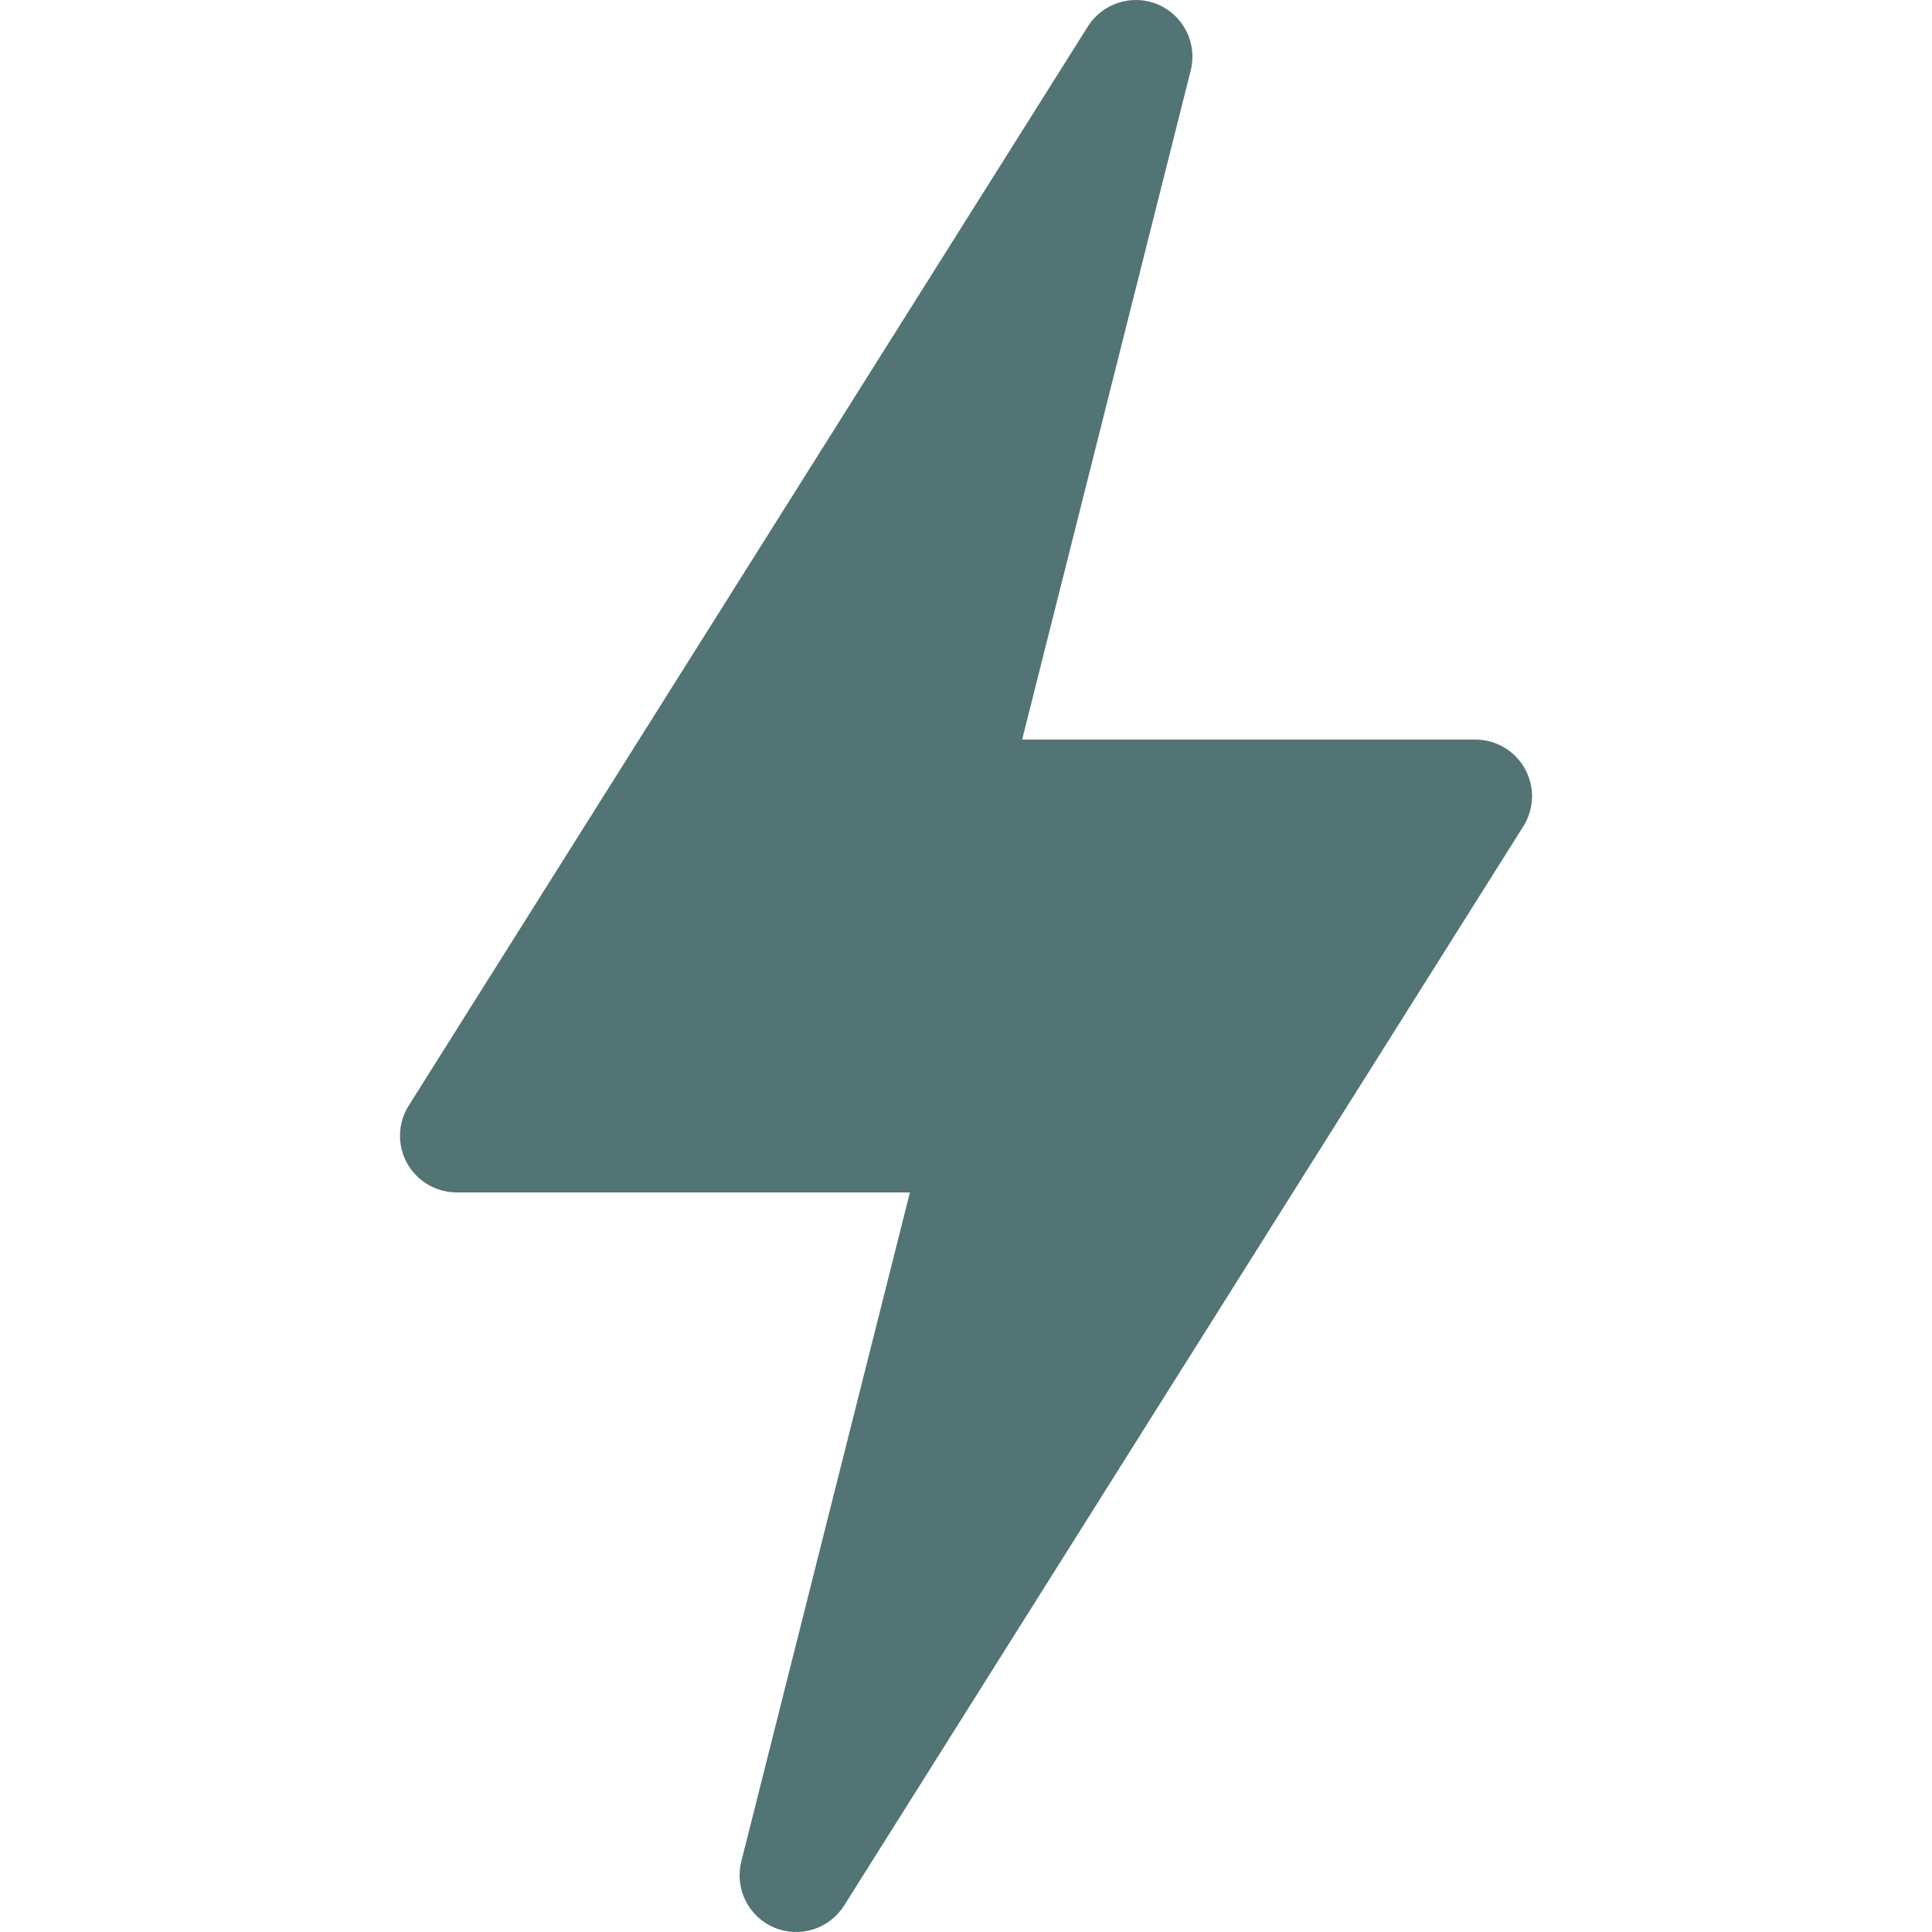
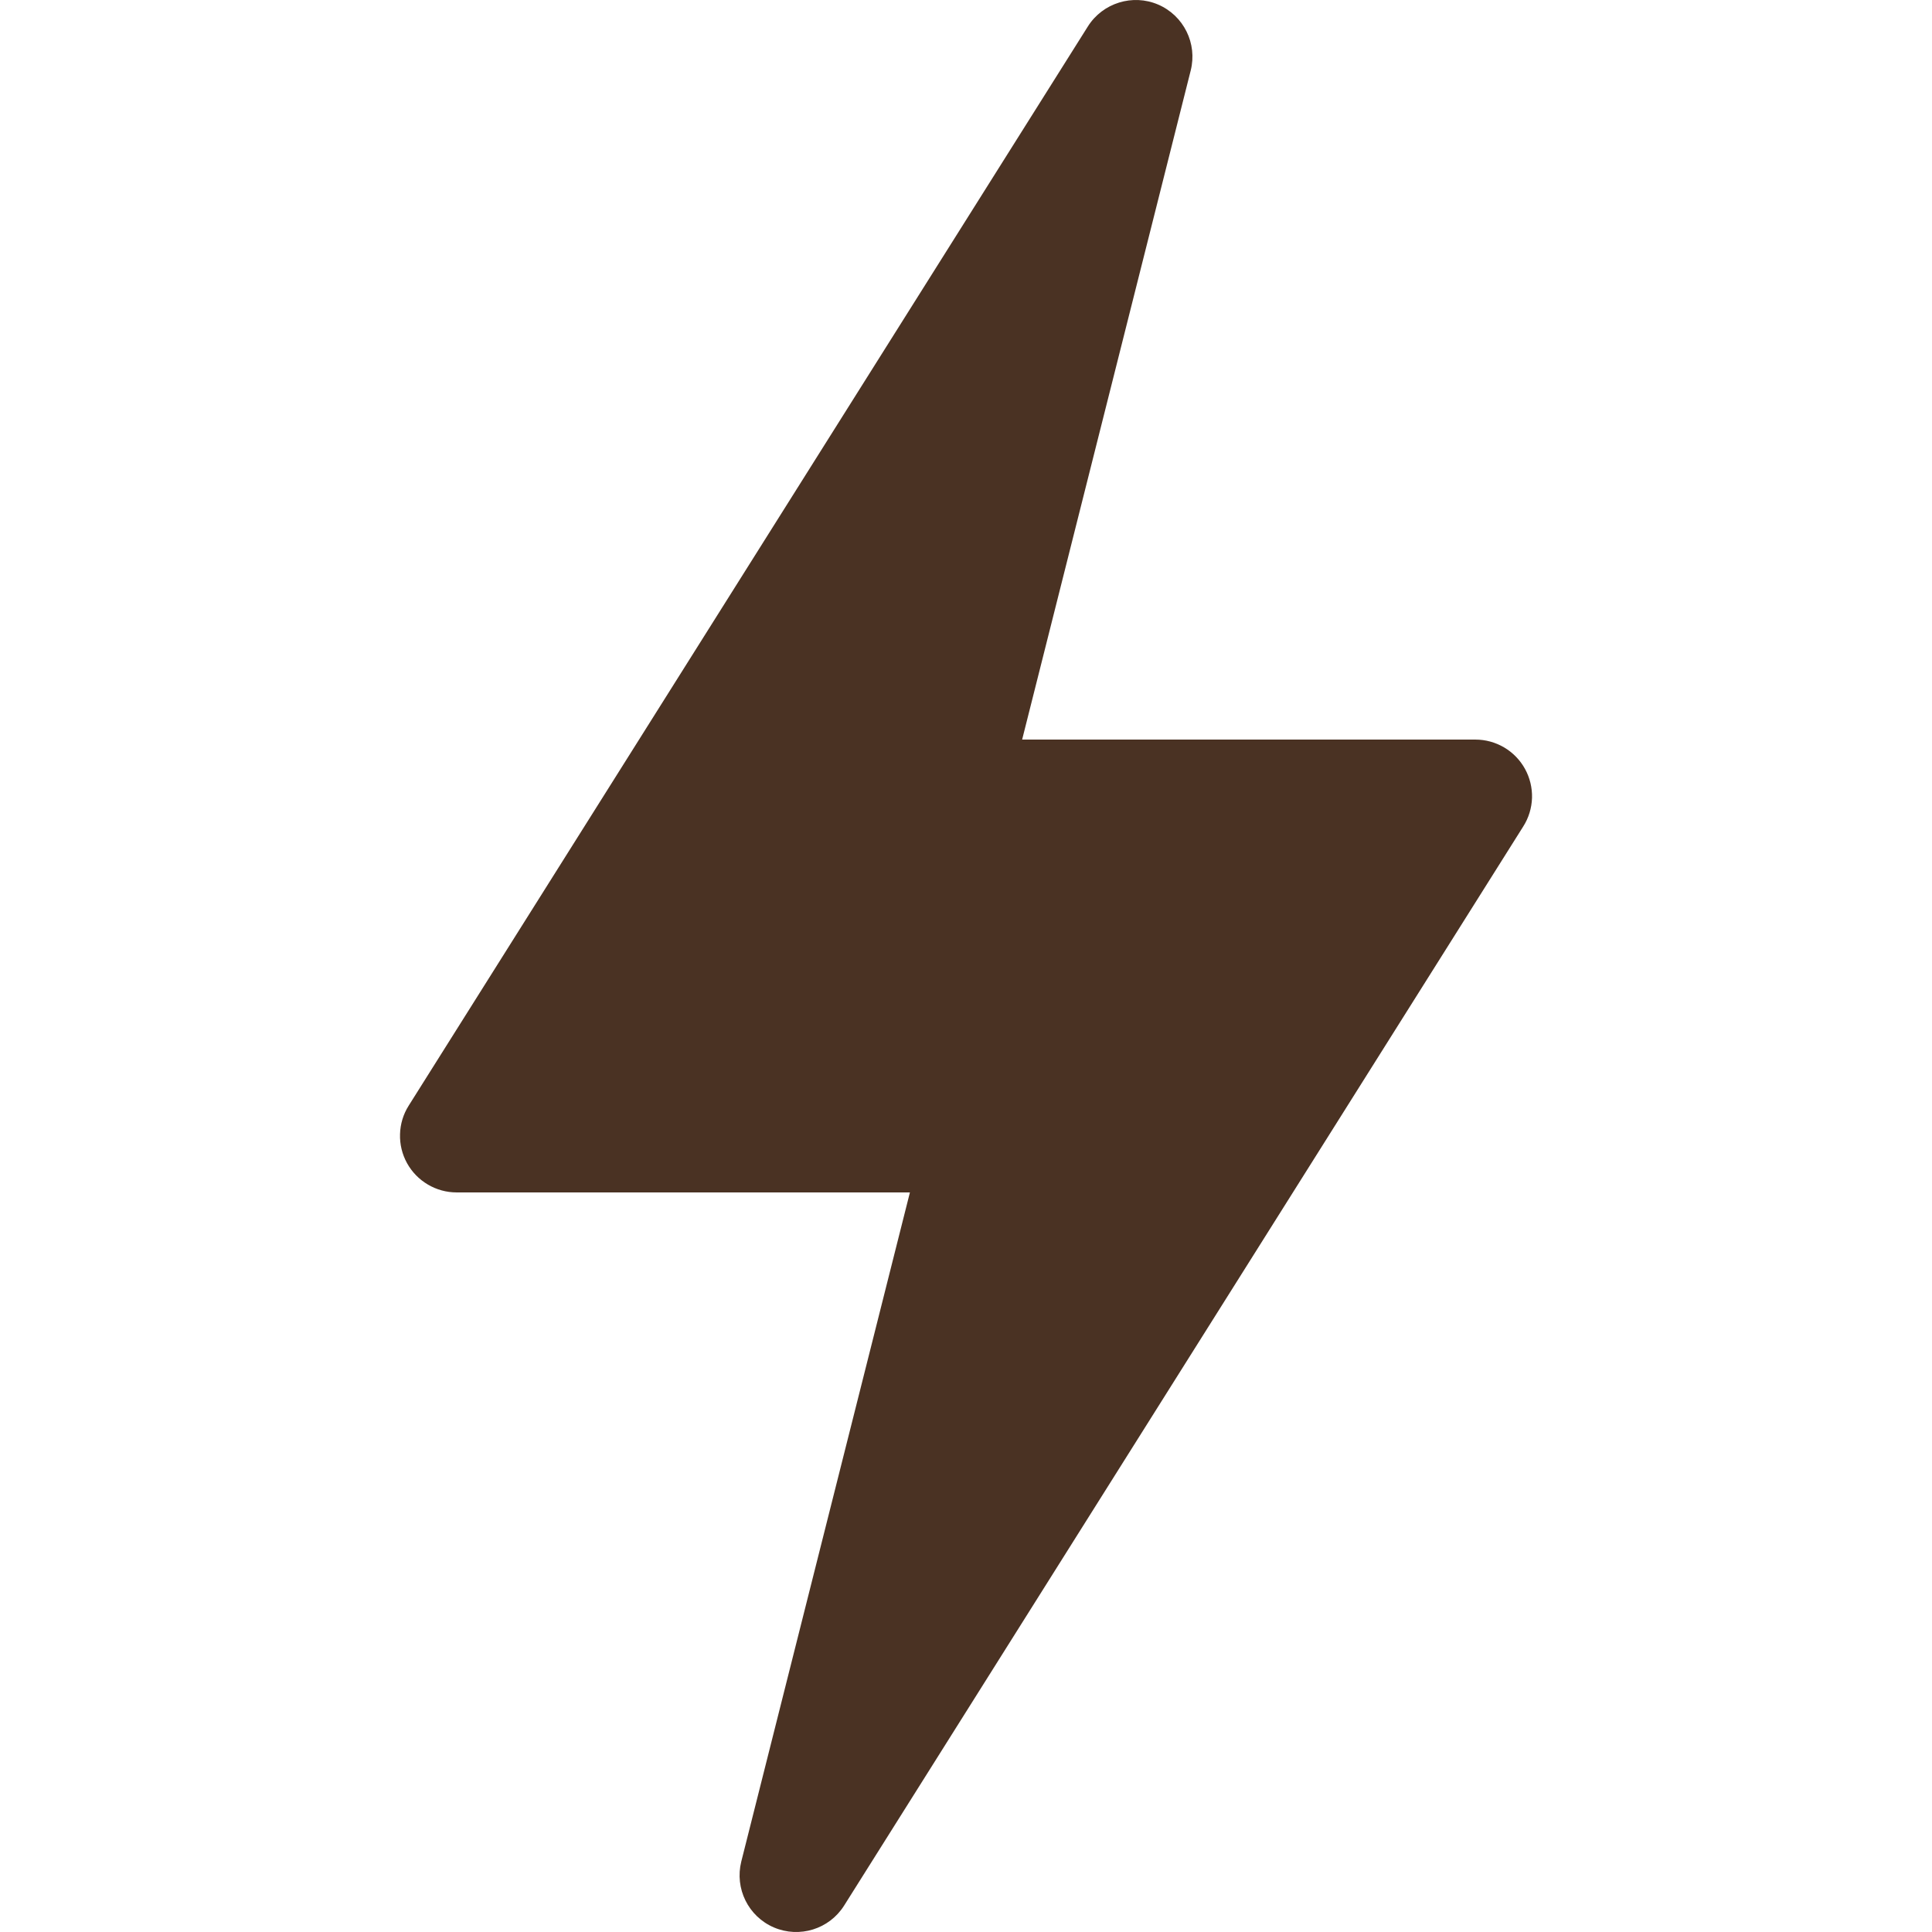
<svg xmlns="http://www.w3.org/2000/svg" width="36" height="36" viewBox="0 0 36 36" fill="none">
-   <path d="M14.42 35.915C14.896 36.118 15.45 35.948 15.728 35.509L28.384 15.399C28.485 15.24 28.541 15.056 28.547 14.867C28.552 14.679 28.507 14.492 28.416 14.327C28.325 14.162 28.191 14.024 28.029 13.928C27.866 13.832 27.681 13.781 27.492 13.781H19.046L22.187 1.314C22.314 0.811 22.057 0.29 21.58 0.085C21.107 -0.118 20.549 0.053 20.272 0.491L7.616 20.601C7.515 20.76 7.459 20.944 7.454 21.133C7.448 21.321 7.493 21.508 7.584 21.673C7.675 21.838 7.809 21.976 7.972 22.072C8.134 22.168 8.319 22.219 8.508 22.219H16.955L13.813 34.686C13.687 35.19 13.943 35.71 14.42 35.915Z" fill="#527475" />
+   <path d="M14.42 35.915C14.896 36.118 15.45 35.948 15.728 35.509L28.384 15.399C28.485 15.24 28.541 15.056 28.547 14.867C28.552 14.679 28.507 14.492 28.416 14.327C28.325 14.162 28.191 14.024 28.029 13.928C27.866 13.832 27.681 13.781 27.492 13.781H19.046L22.187 1.314C22.314 0.811 22.057 0.29 21.58 0.085C21.107 -0.118 20.549 0.053 20.272 0.491L7.616 20.601C7.515 20.76 7.459 20.944 7.454 21.133C7.448 21.321 7.493 21.508 7.584 21.673C7.675 21.838 7.809 21.976 7.972 22.072C8.134 22.168 8.319 22.219 8.508 22.219H16.955L13.813 34.686C13.687 35.19 13.943 35.71 14.42 35.915Z" fill="#4A3223" />
</svg>
